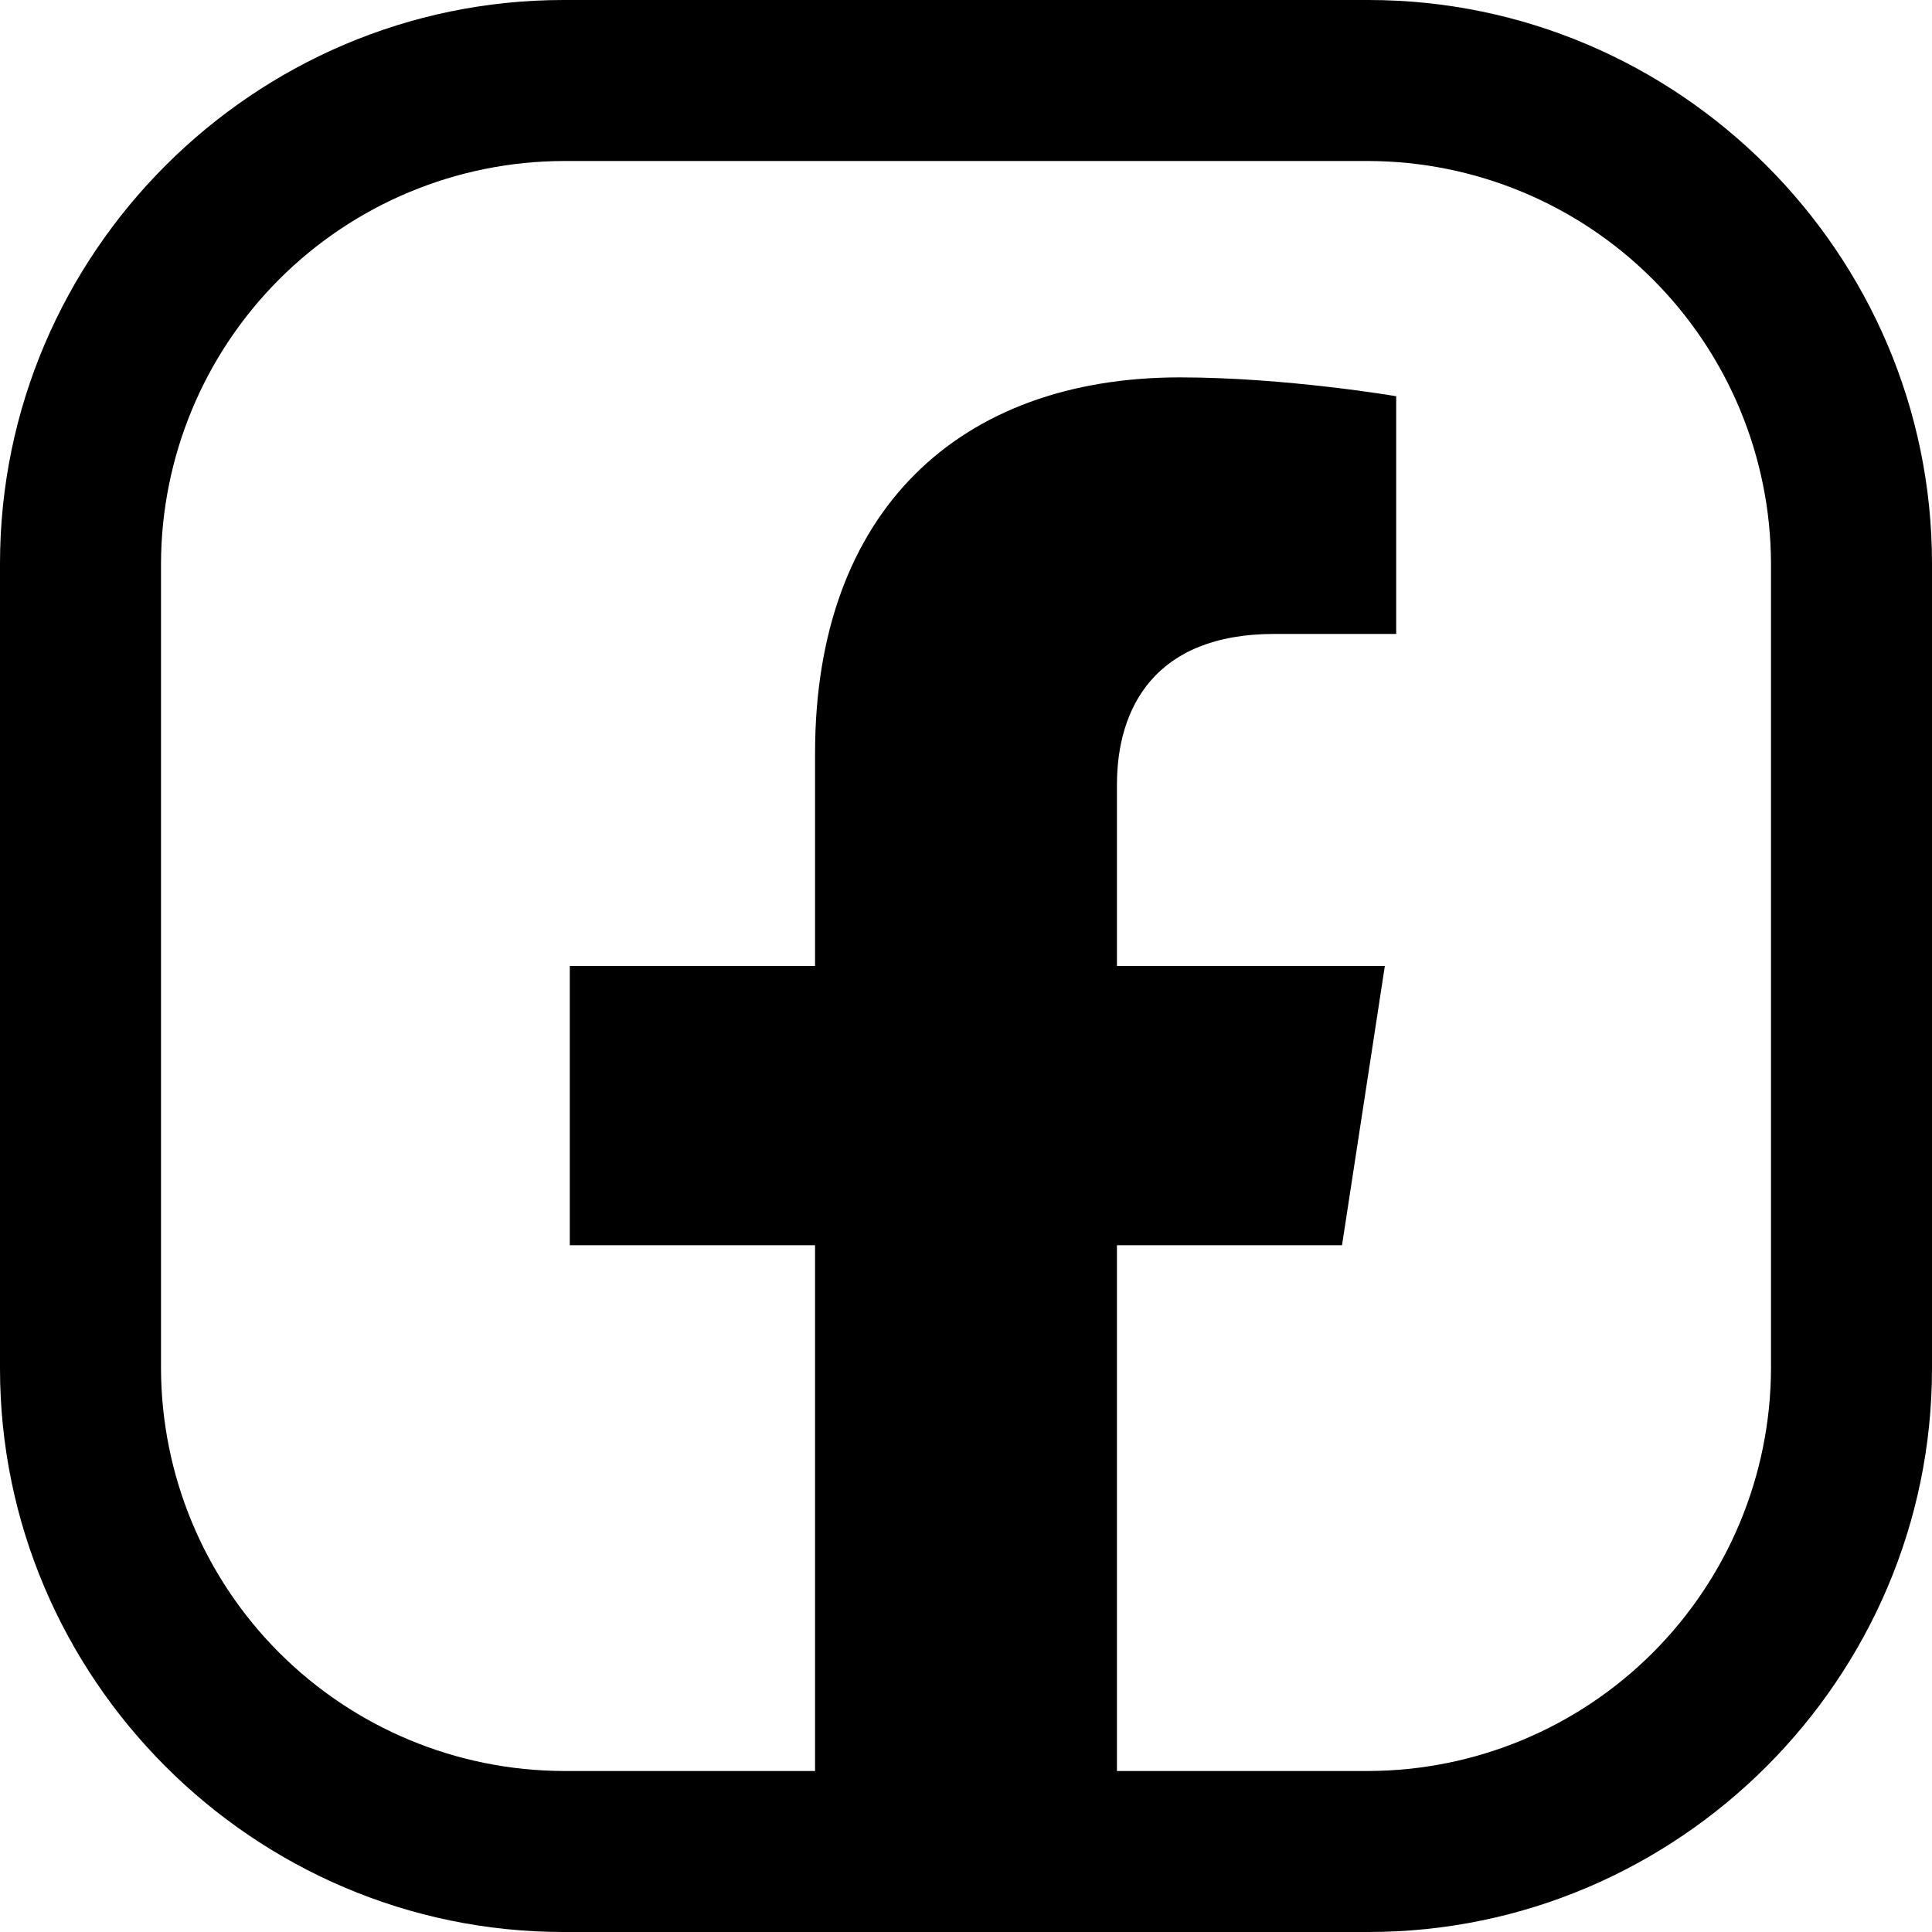
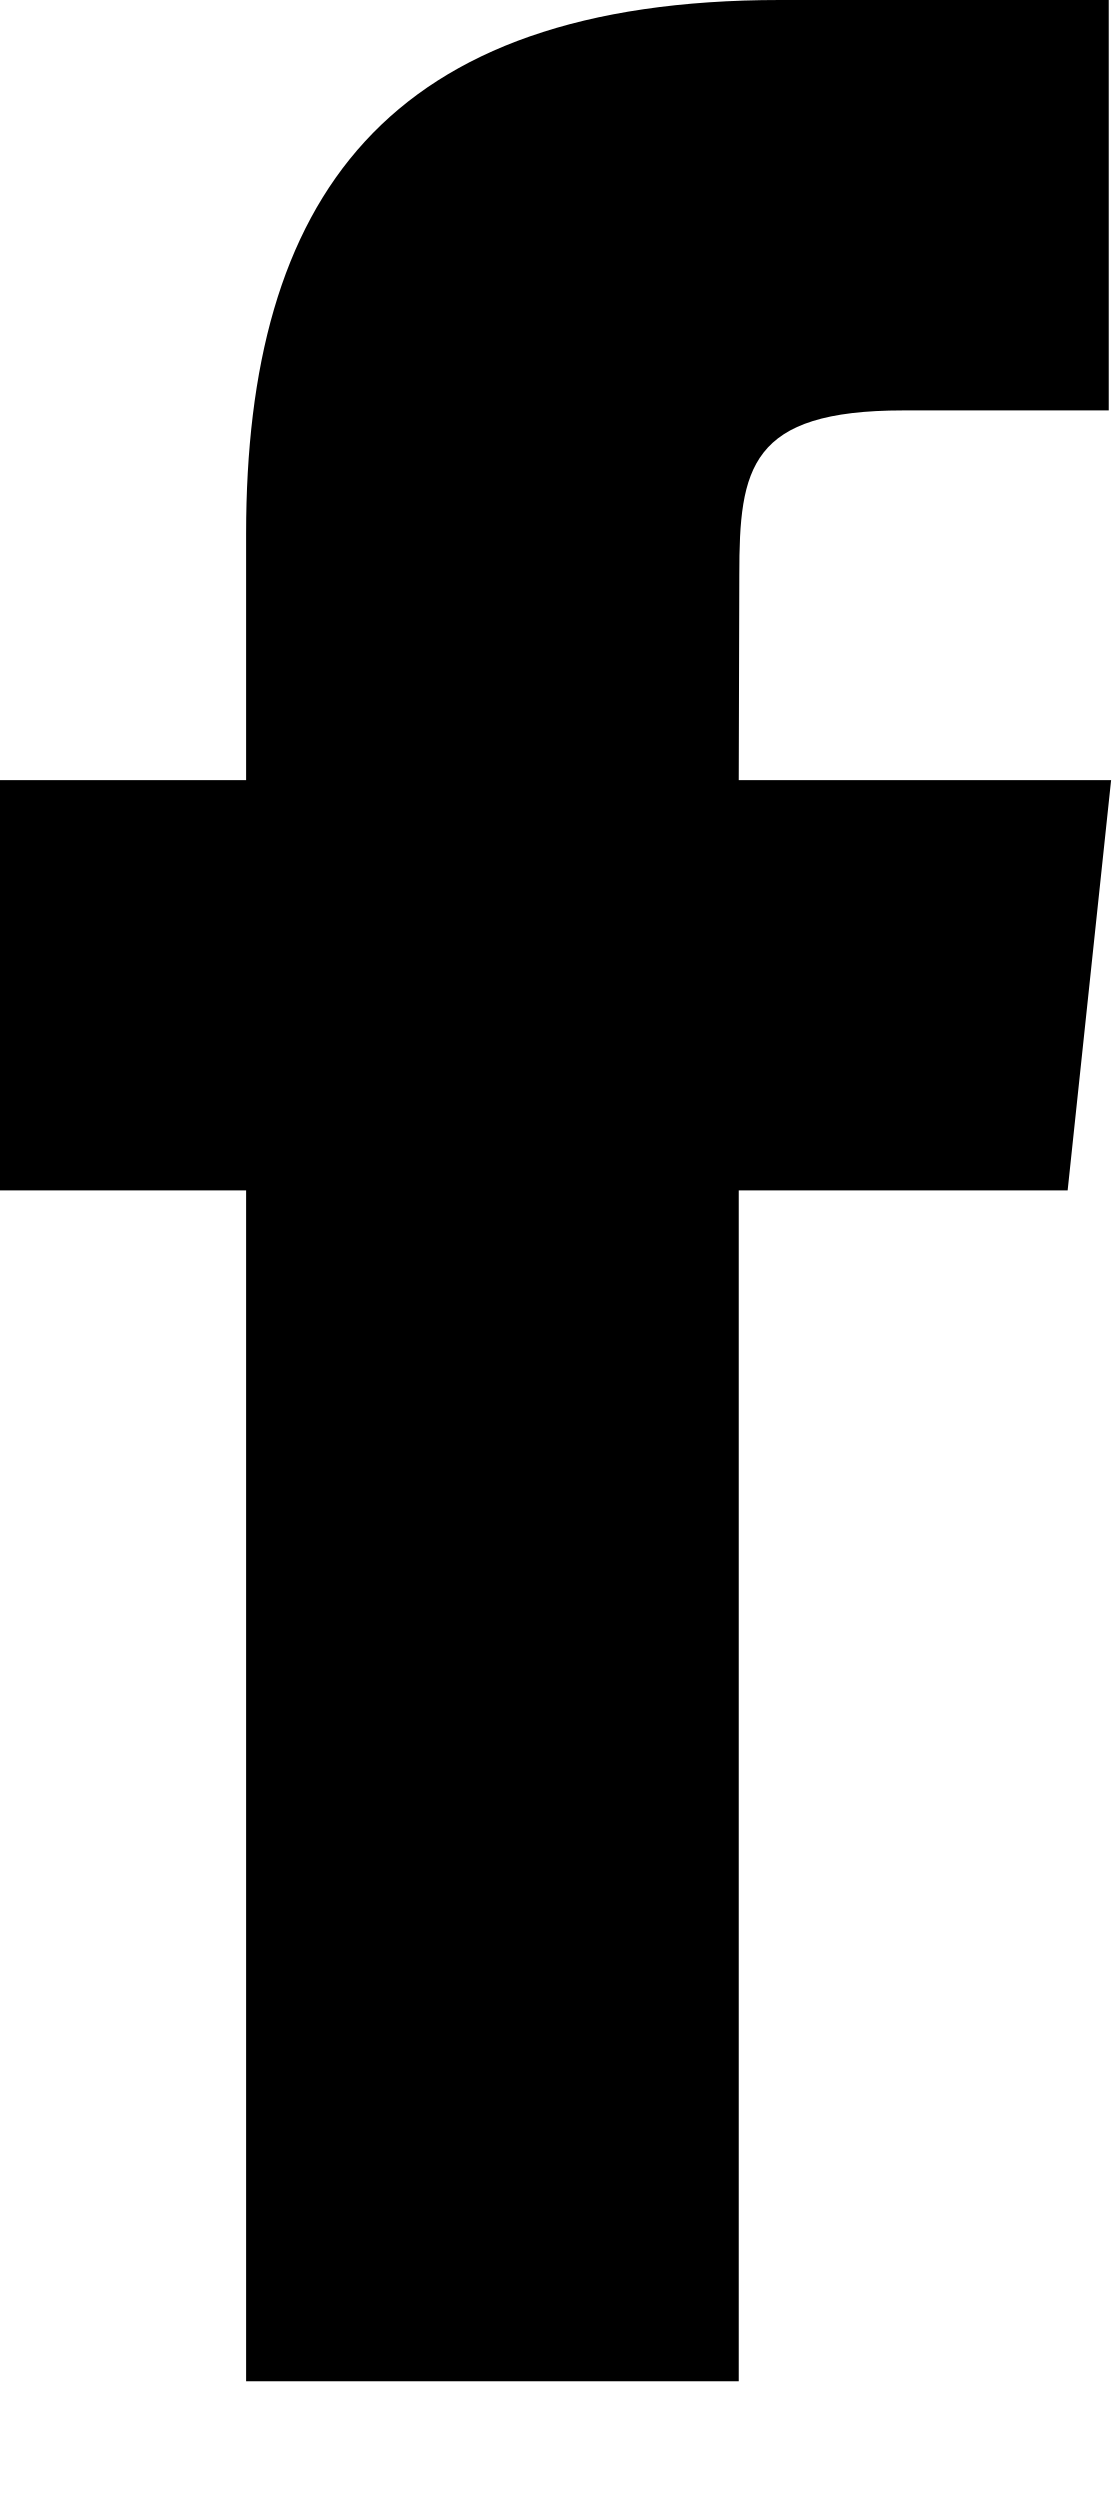
- <svg xmlns="http://www.w3.org/2000/svg" id="id" width="24" height="24" viewBox="0 0 24 24" fill="none">
-   <path d="M17 2C18.325 2.004 19.594 2.532 20.531 3.469C21.468 4.406 21.996 5.675 22 7V17C21.996 18.325 21.468 19.594 20.531 20.531C19.594 21.468 18.325 21.996 17 22H7C5.675 21.996 4.406 21.468 3.469 20.531C2.532 19.594 2.004 18.325 2 17V7C2.004 5.675 2.532 4.406 3.469 3.469C4.406 2.532 5.675 2.004 7 2H17ZM17 0H7C3.15 0 0 3.15 0 7V17C0 20.85 3.15 24 7 24H17C20.85 24 24 20.85 24 17V7C24 3.15 20.85 0 17 0Z" fill="currentColor" />
-   <path d="M16.671 15.469L17.203 12H13.875V9.749C13.875 8.8 14.34 7.875 15.831 7.875H17.344V4.922C17.344 4.922 15.971 4.688 14.658 4.688C11.917 4.688 10.125 6.349 10.125 9.356V12H7.078V15.469H10.125V23.854C10.736 23.95 11.362 24 12 24C12.638 24 13.264 23.95 13.875 23.854V15.469H16.671Z" fill="currentColor" />
+ <svg xmlns="http://www.w3.org/2000/svg" id="id" width="8" height="18" viewBox="0 0 8 18" fill="none">
+   <path d="M7.983 0V2.955H6.503C5.397 2.955 5.323 3.368 5.323 4.139L5.319 5.617H8L7.687 8.571H5.319V17.145H1.772V8.571H0V5.617H1.772V3.844C1.772 1.434 2.773 0 5.616 0H7.983Z" fill="currentColor" />
</svg>
